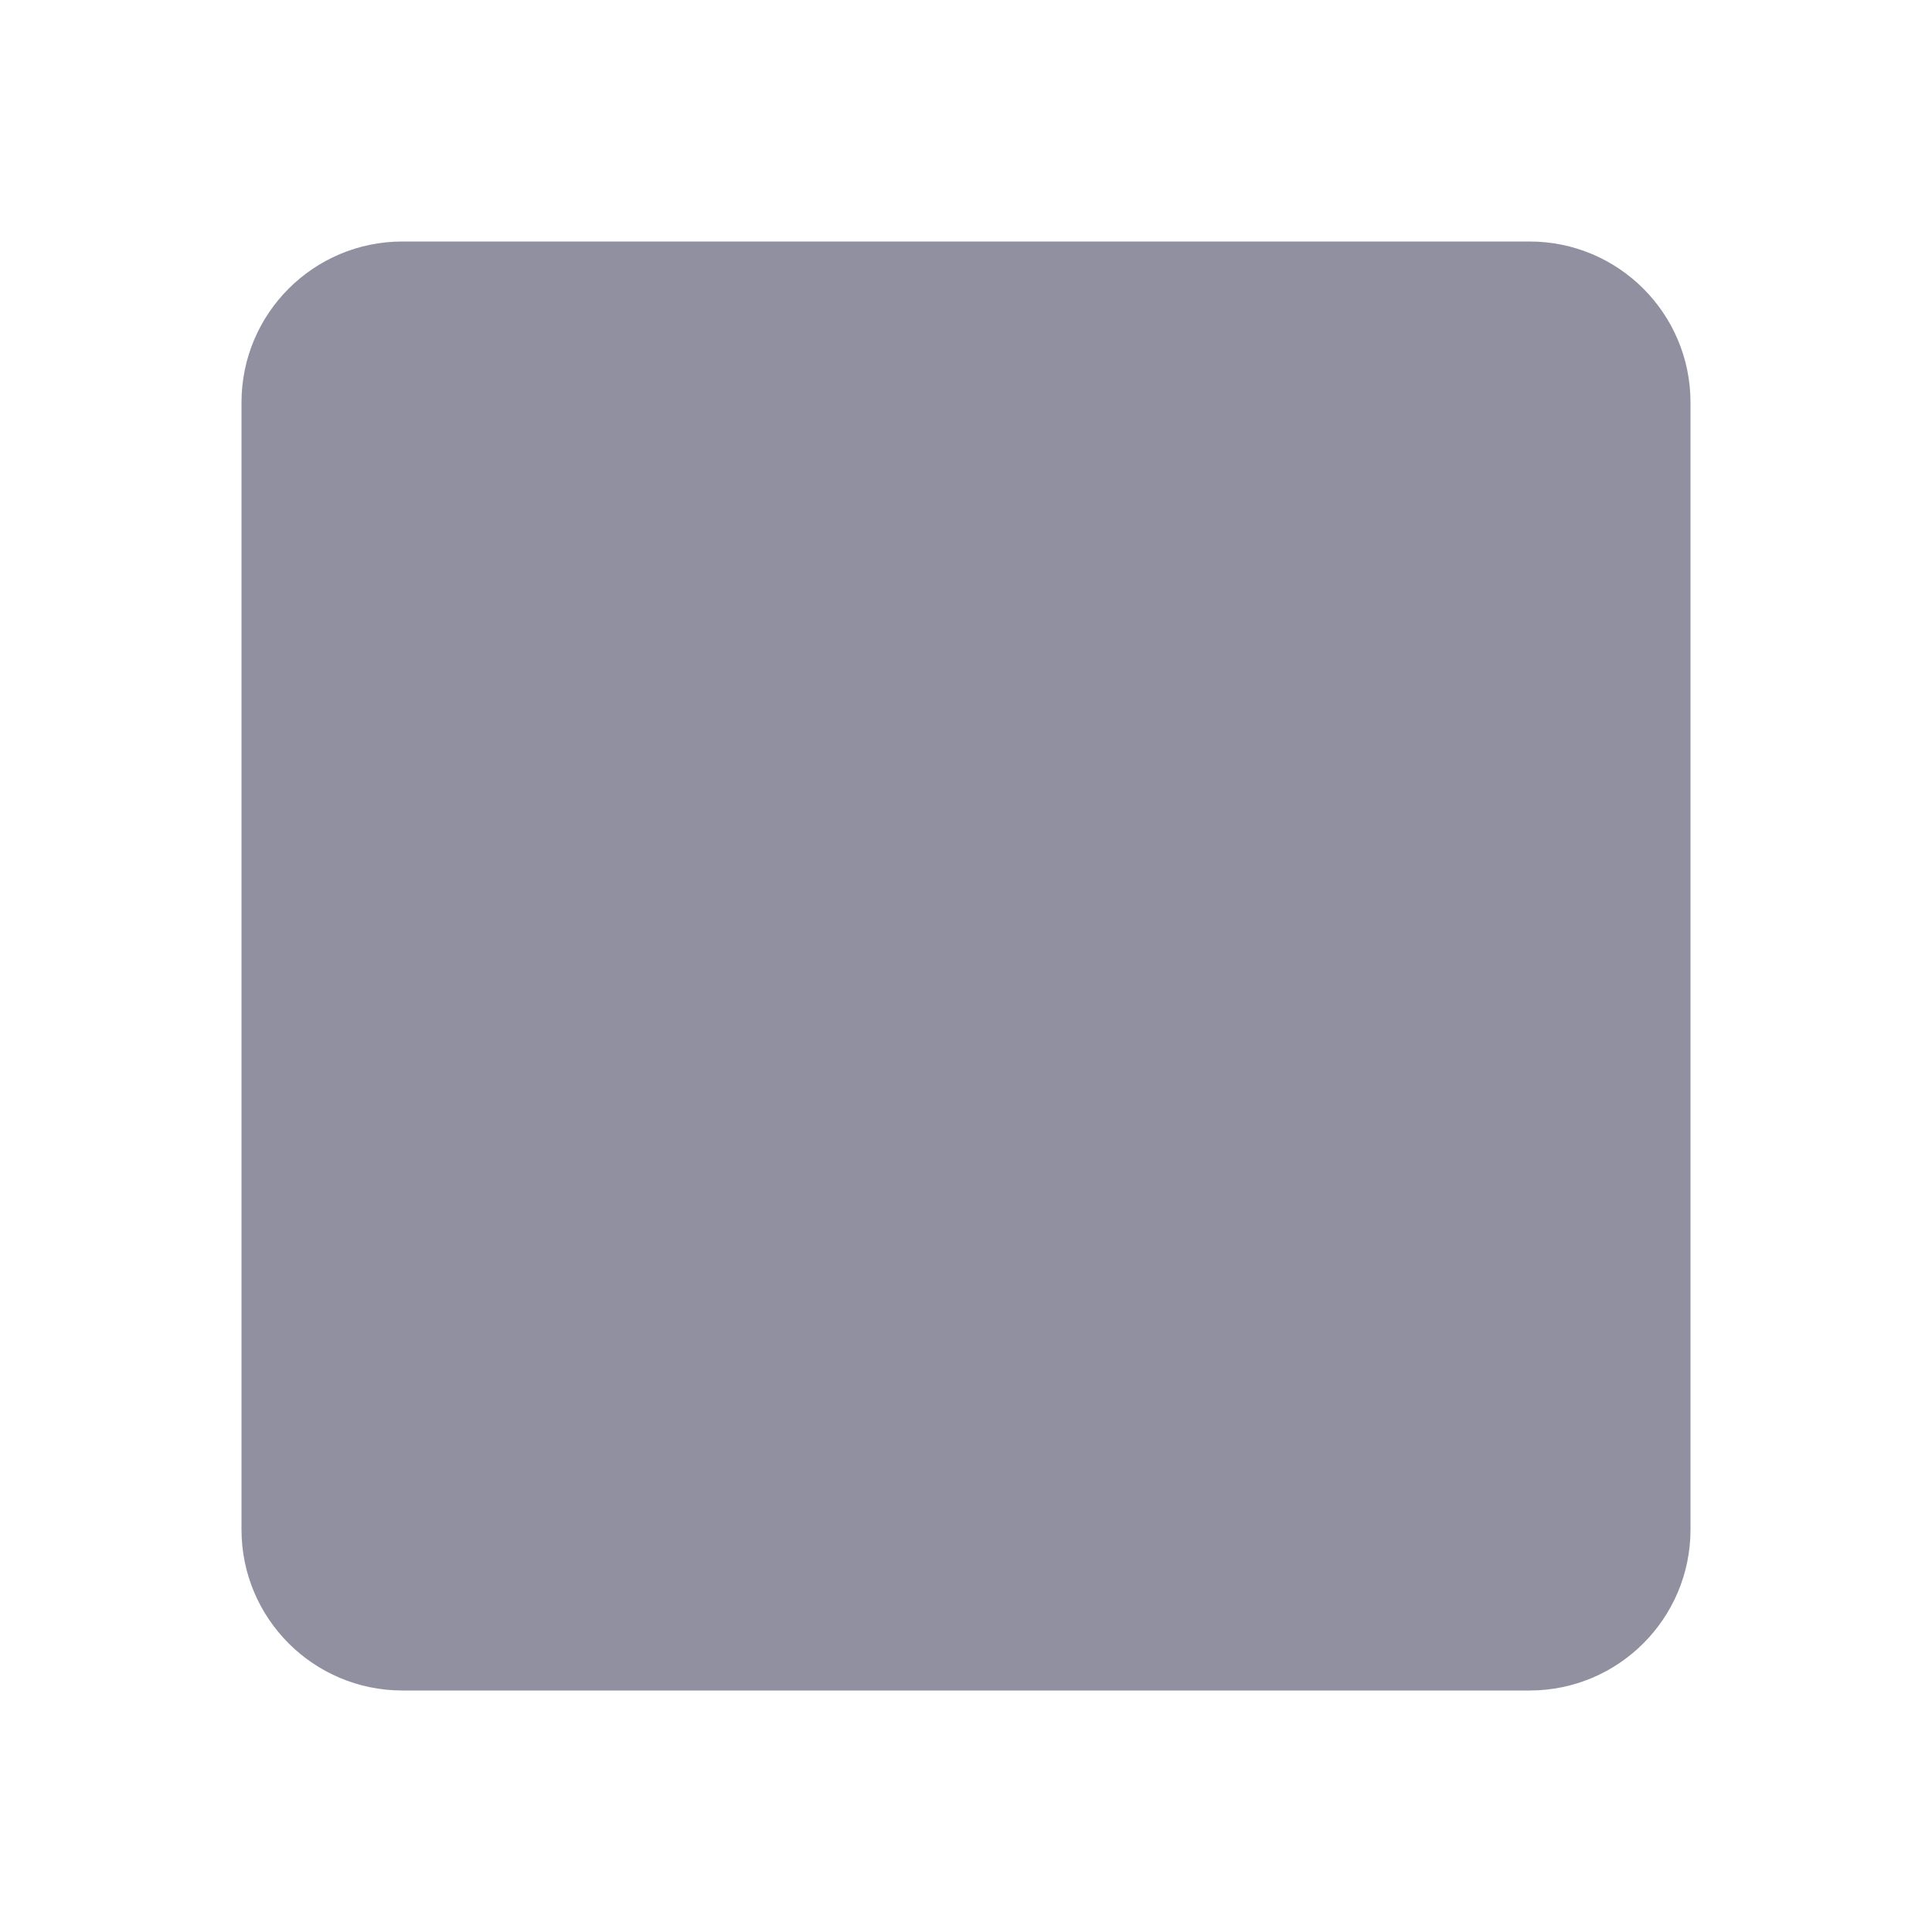
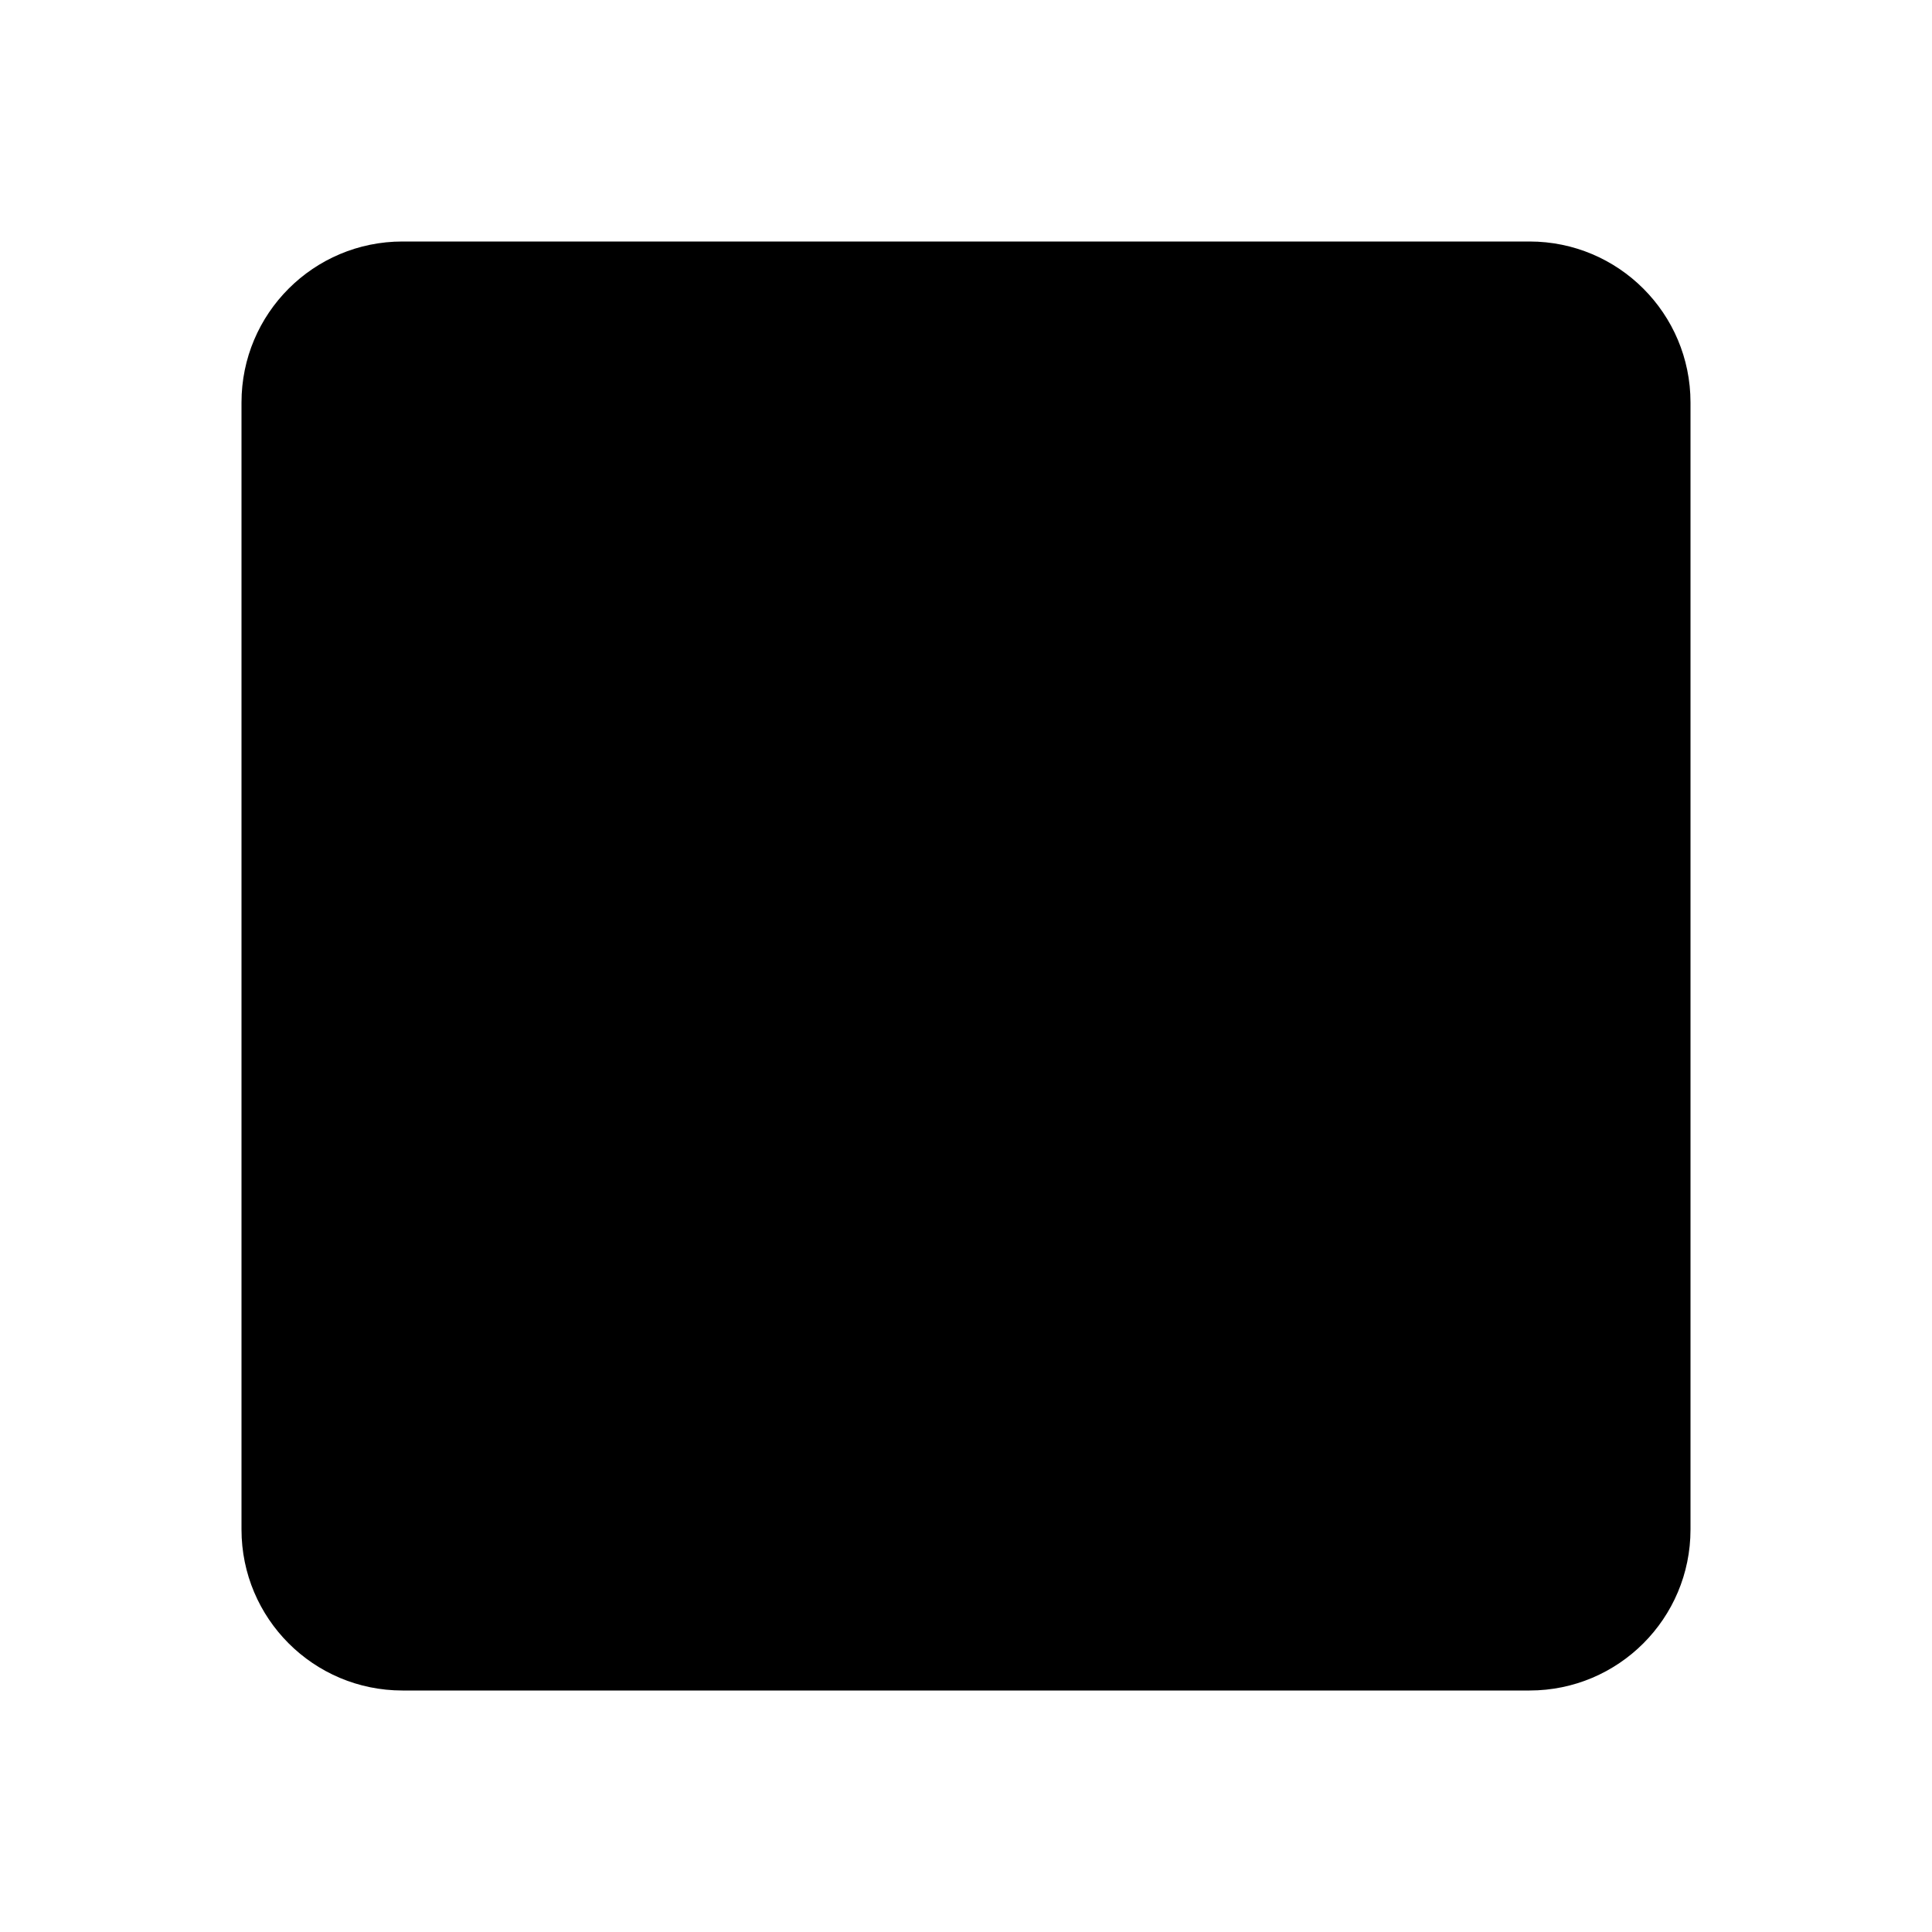
<svg xmlns="http://www.w3.org/2000/svg" width="24" height="24" viewBox="0 0 24 24" fill="none">
-   <path d="M3 5C3 3.895 3.895 3 5 3H19C20.105 3 21 3.895 21 5V19C21 20.105 20.105 21 19 21H5C3.895 21 3 20.105 3 19V5Z" fill="#9090A0" />
+   <path d="M3 5C3 3.895 3.895 3 5 3H19C20.105 3 21 3.895 21 5V19C21 20.105 20.105 21 19 21H5C3.895 21 3 20.105 3 19V5Z" fill="currentColor" />
</svg>
